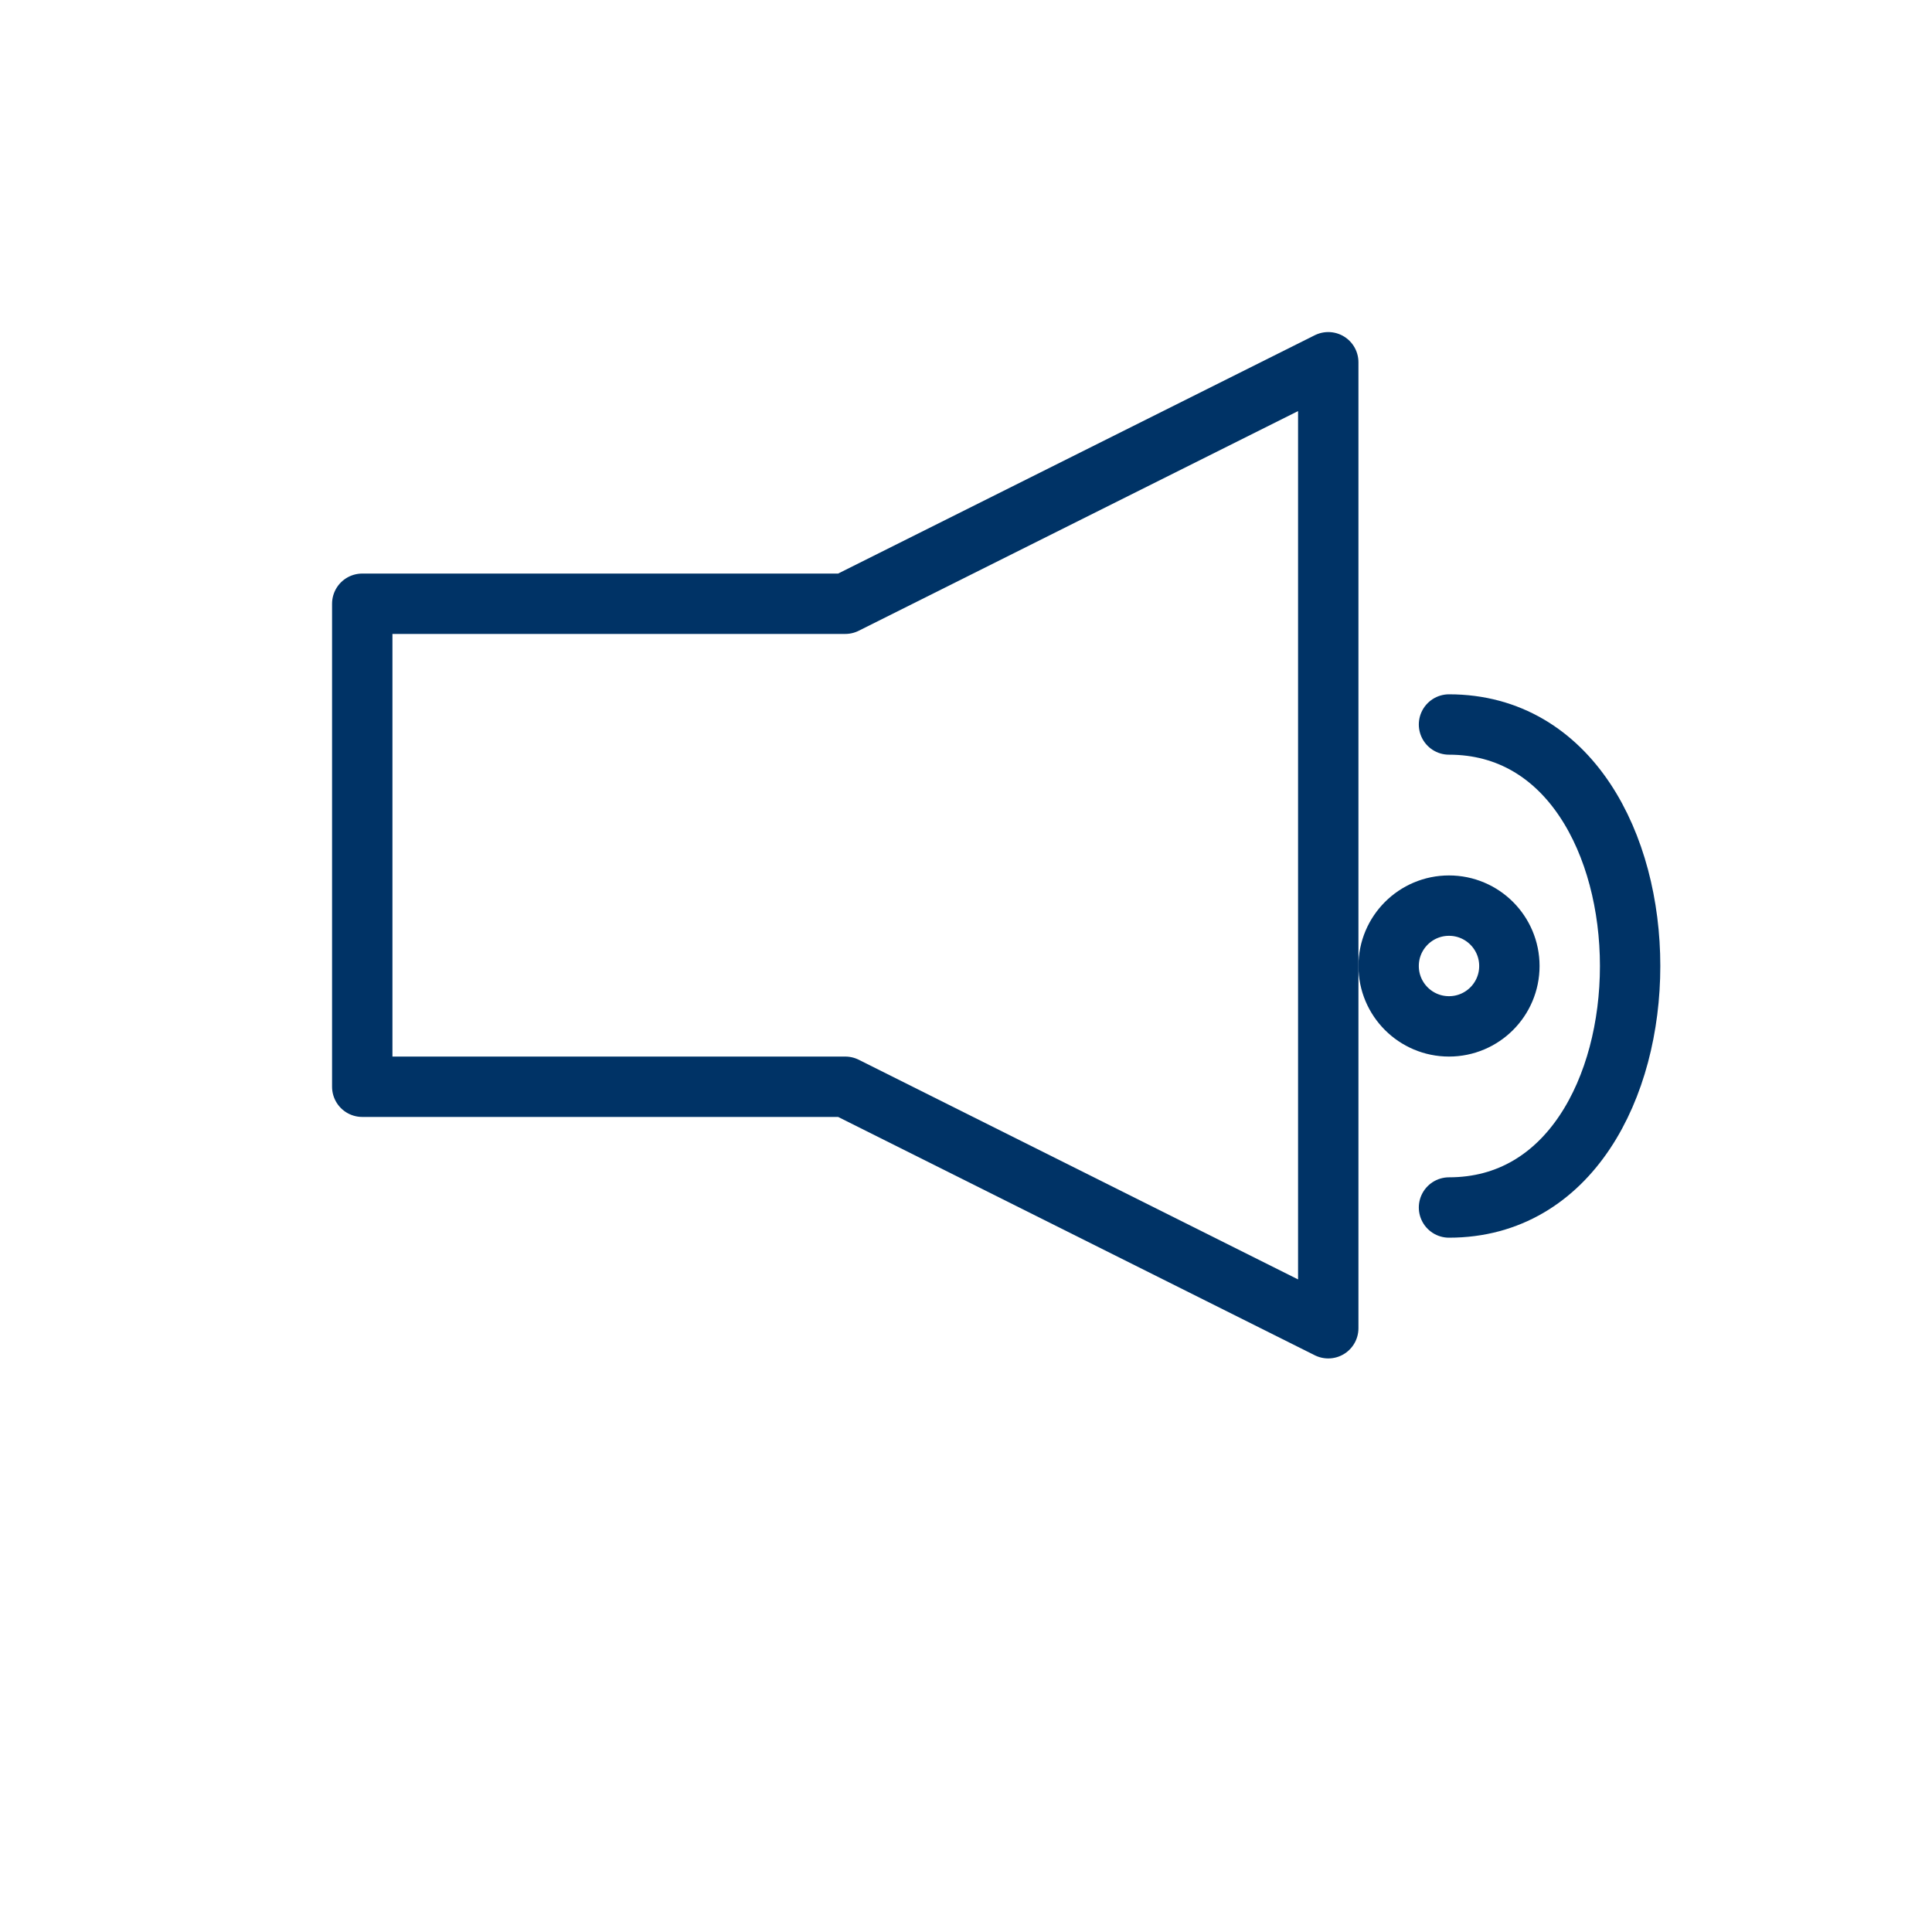
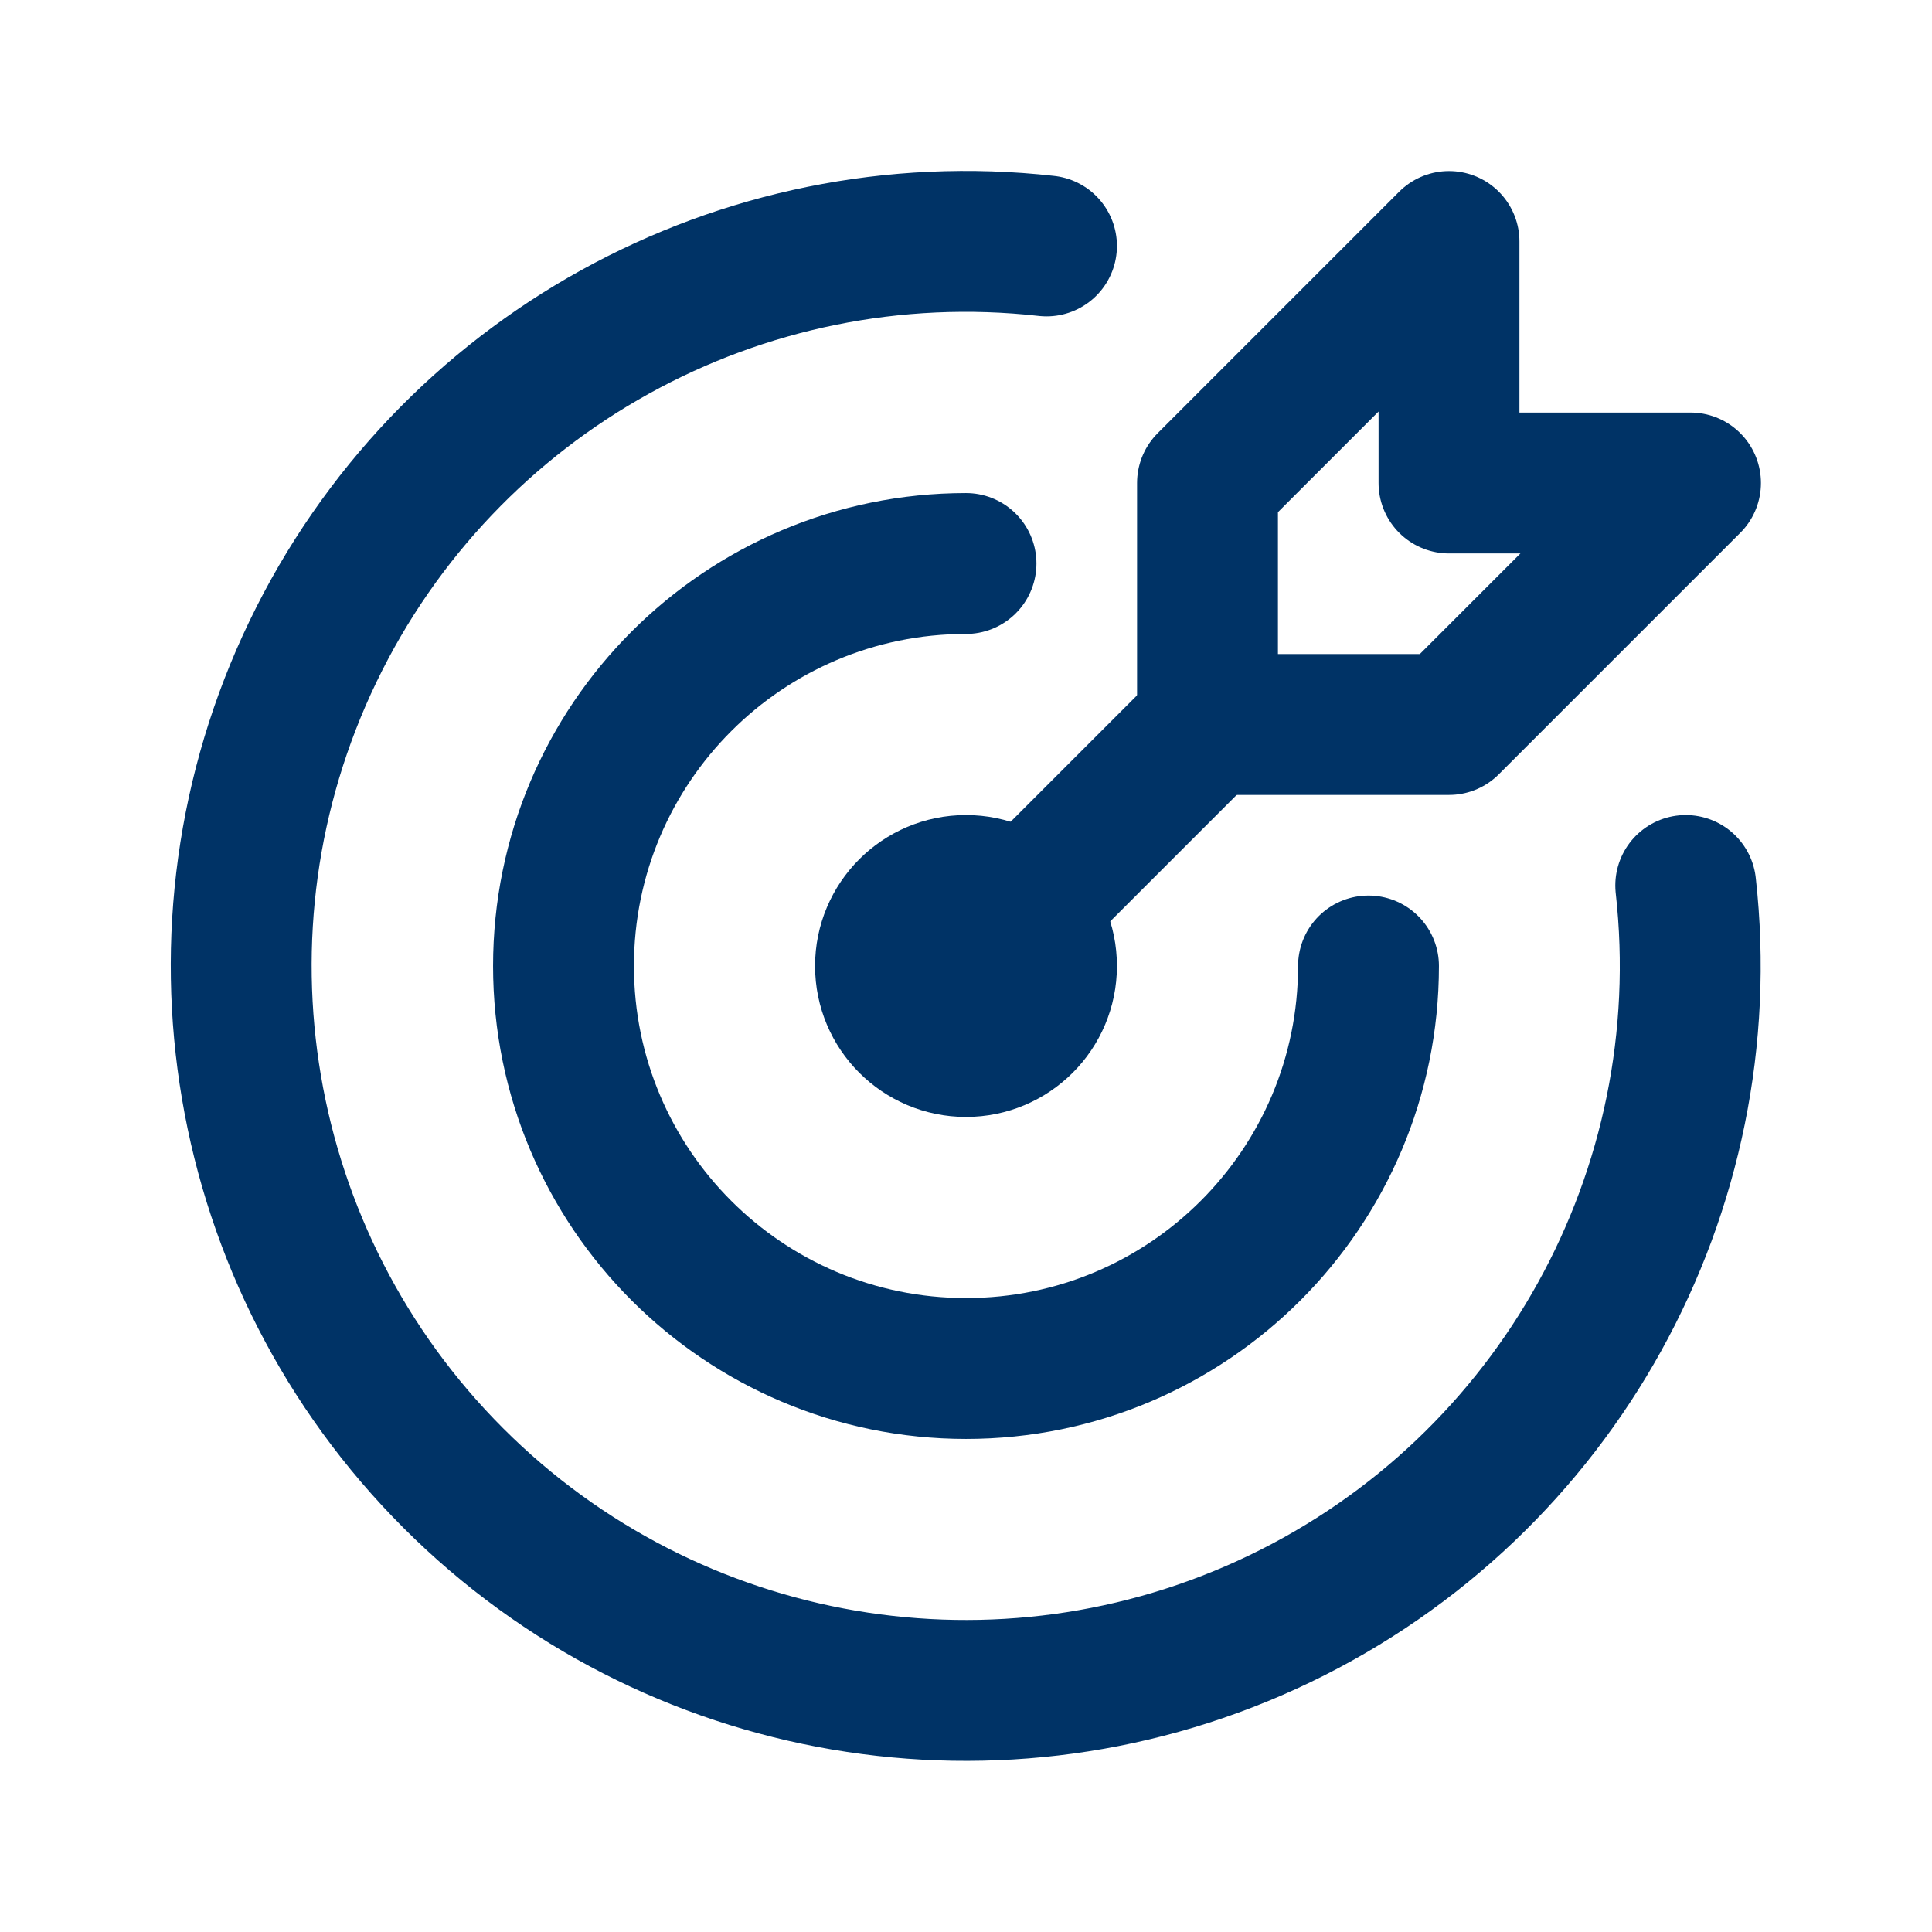
- <svg xmlns="http://www.w3.org/2000/svg" viewBox="0 0 64 64" fill="none" stroke="#003366" stroke-width="2" stroke-linecap="round" stroke-linejoin="round">
-   <path d="M12 20h16l16-8v32l-16-8H12z" />
-   <path d="M48 24c4 0 6 4 6 8s-2 8-6 8" />
-   <circle cx="48" cy="32" r="2" />
+ <svg xmlns="http://www.w3.org/2000/svg" viewBox="0 0 24 24" fill="none" stroke="#003366" stroke-width="1.75" stroke-linecap="round" stroke-linejoin="round">
+   <path d="M11 12a1 1 0 1 0 2 0a1 1 0 1 0 -2 0" />
+   <path d="M12 7a5 5 0 1 0 5 5" />
+   <path d="M13 3.055a9 9 0 1 0 7.941 7.945" />
+   <path d="M15 6v3h3l3 -3h-3v-3l-3 3" />
+   <path d="M15 9l-3 3" />
</svg>
